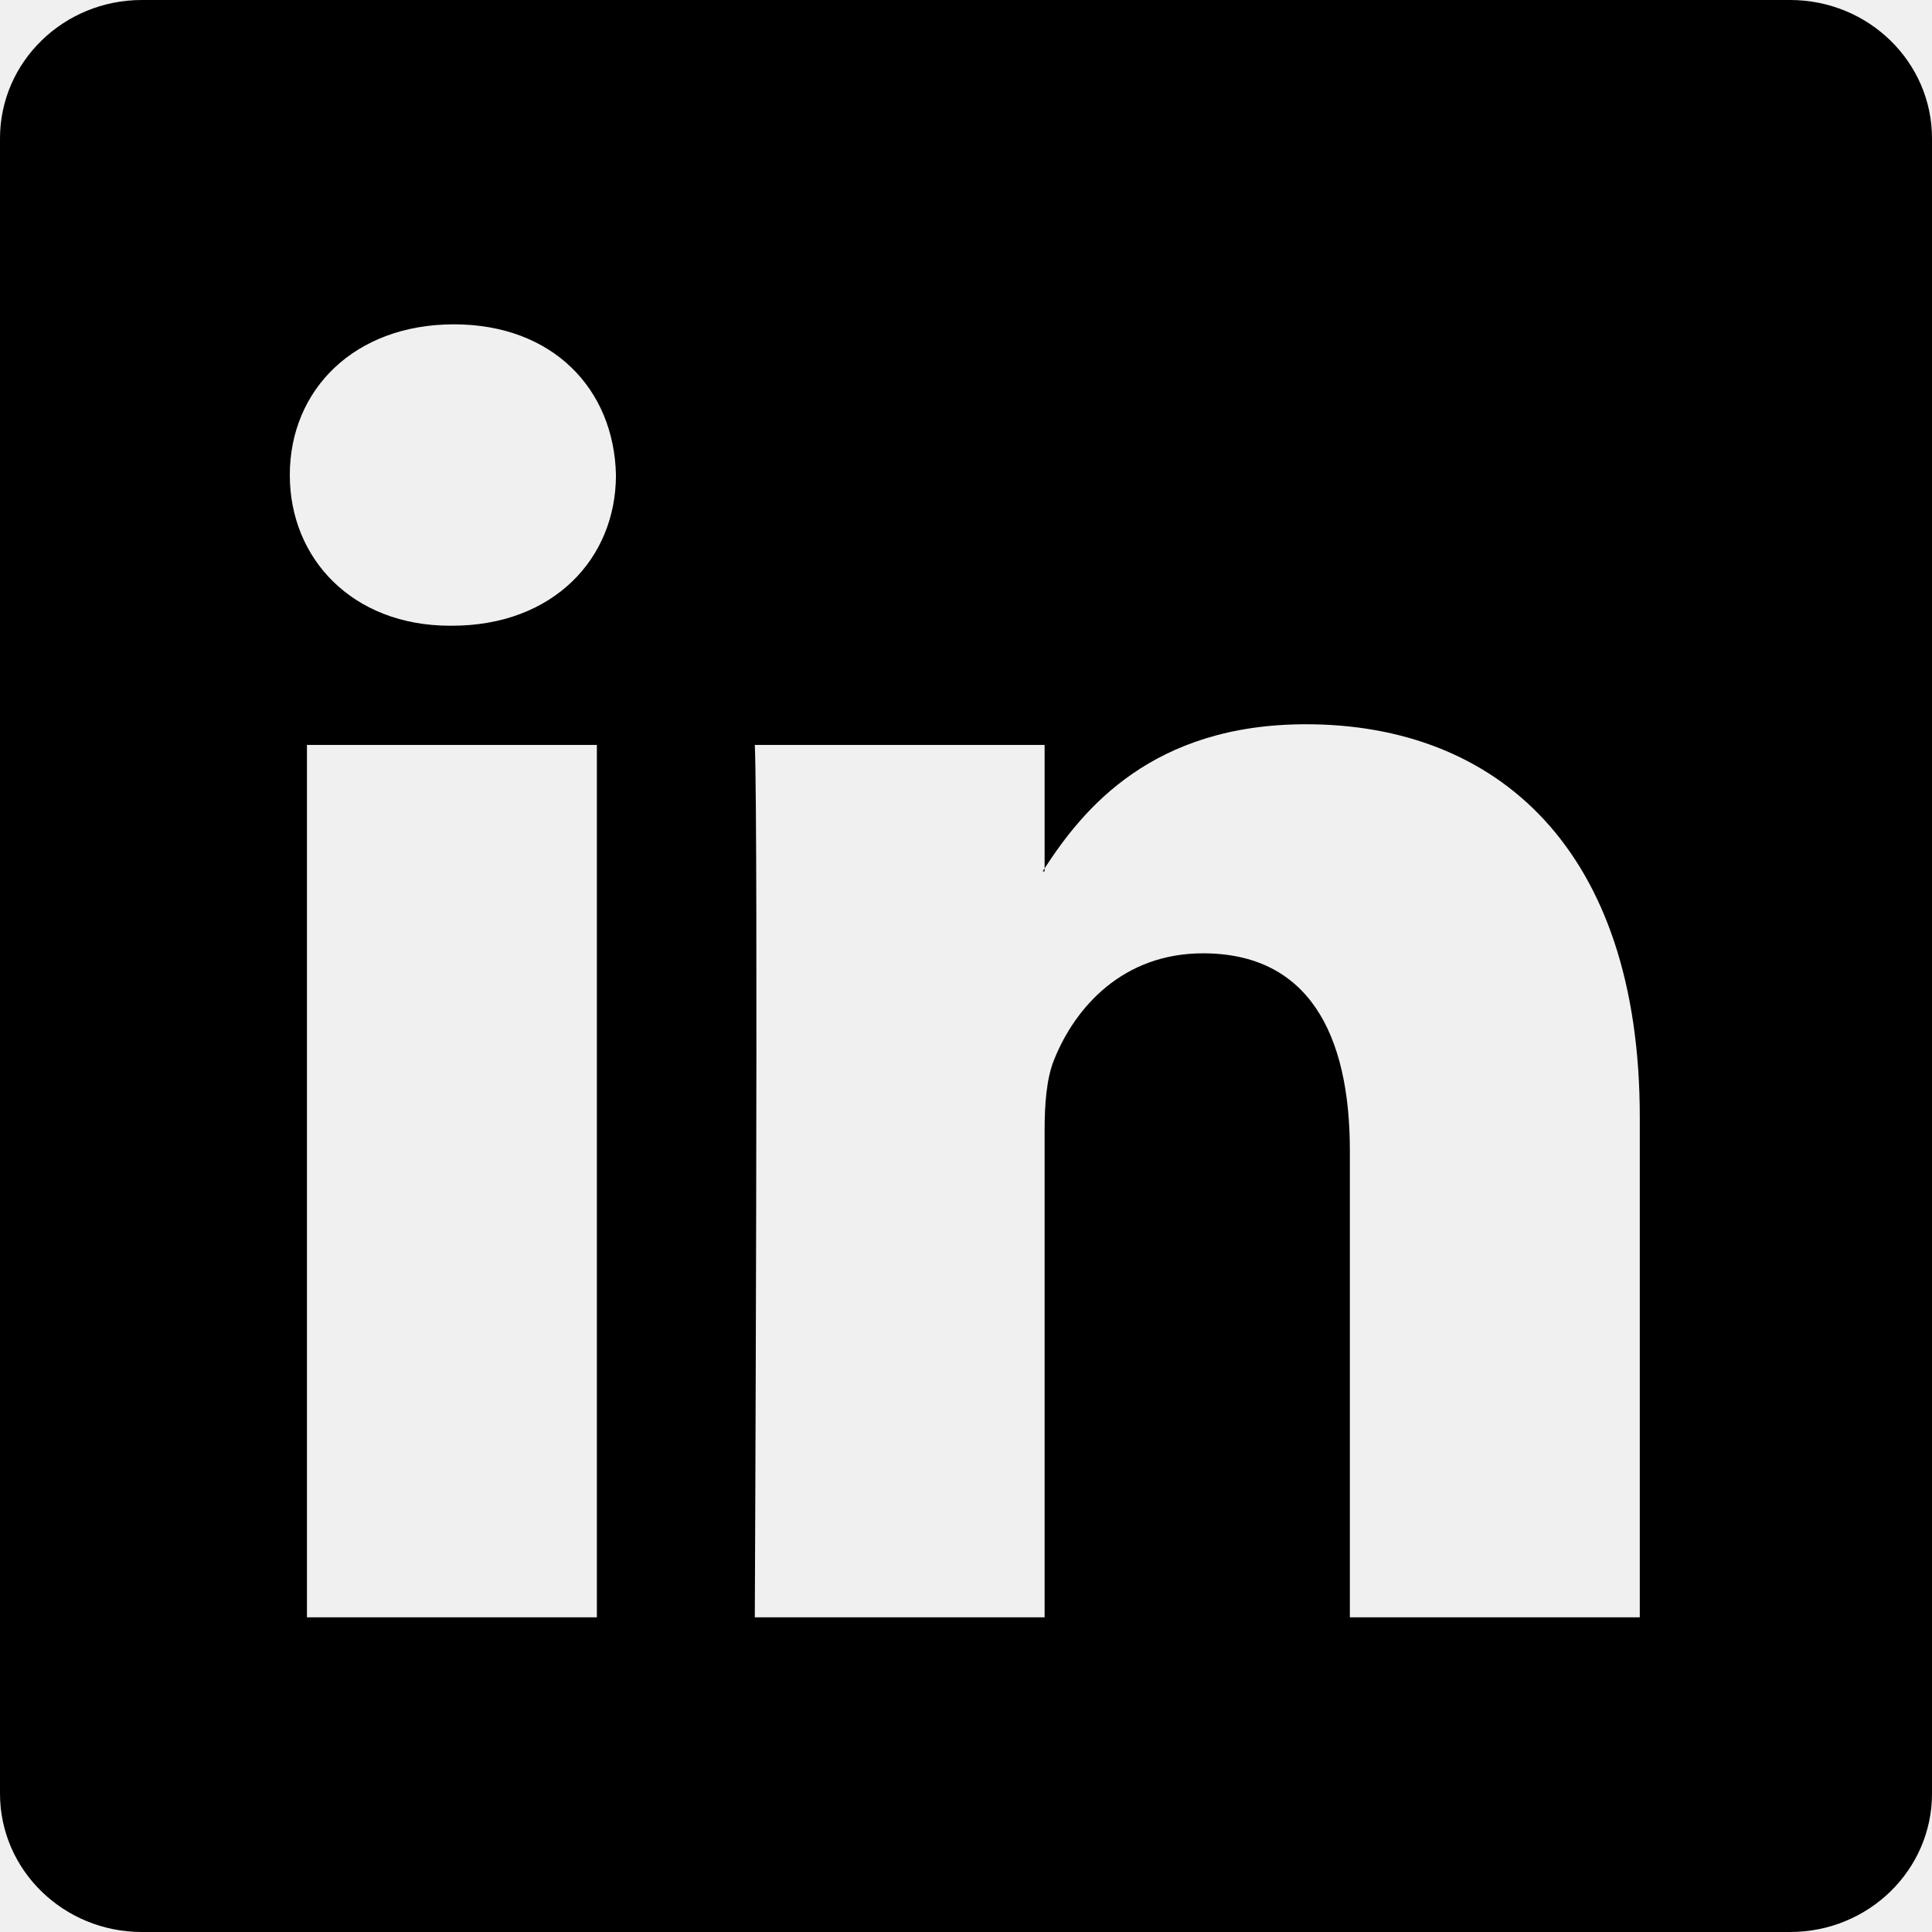
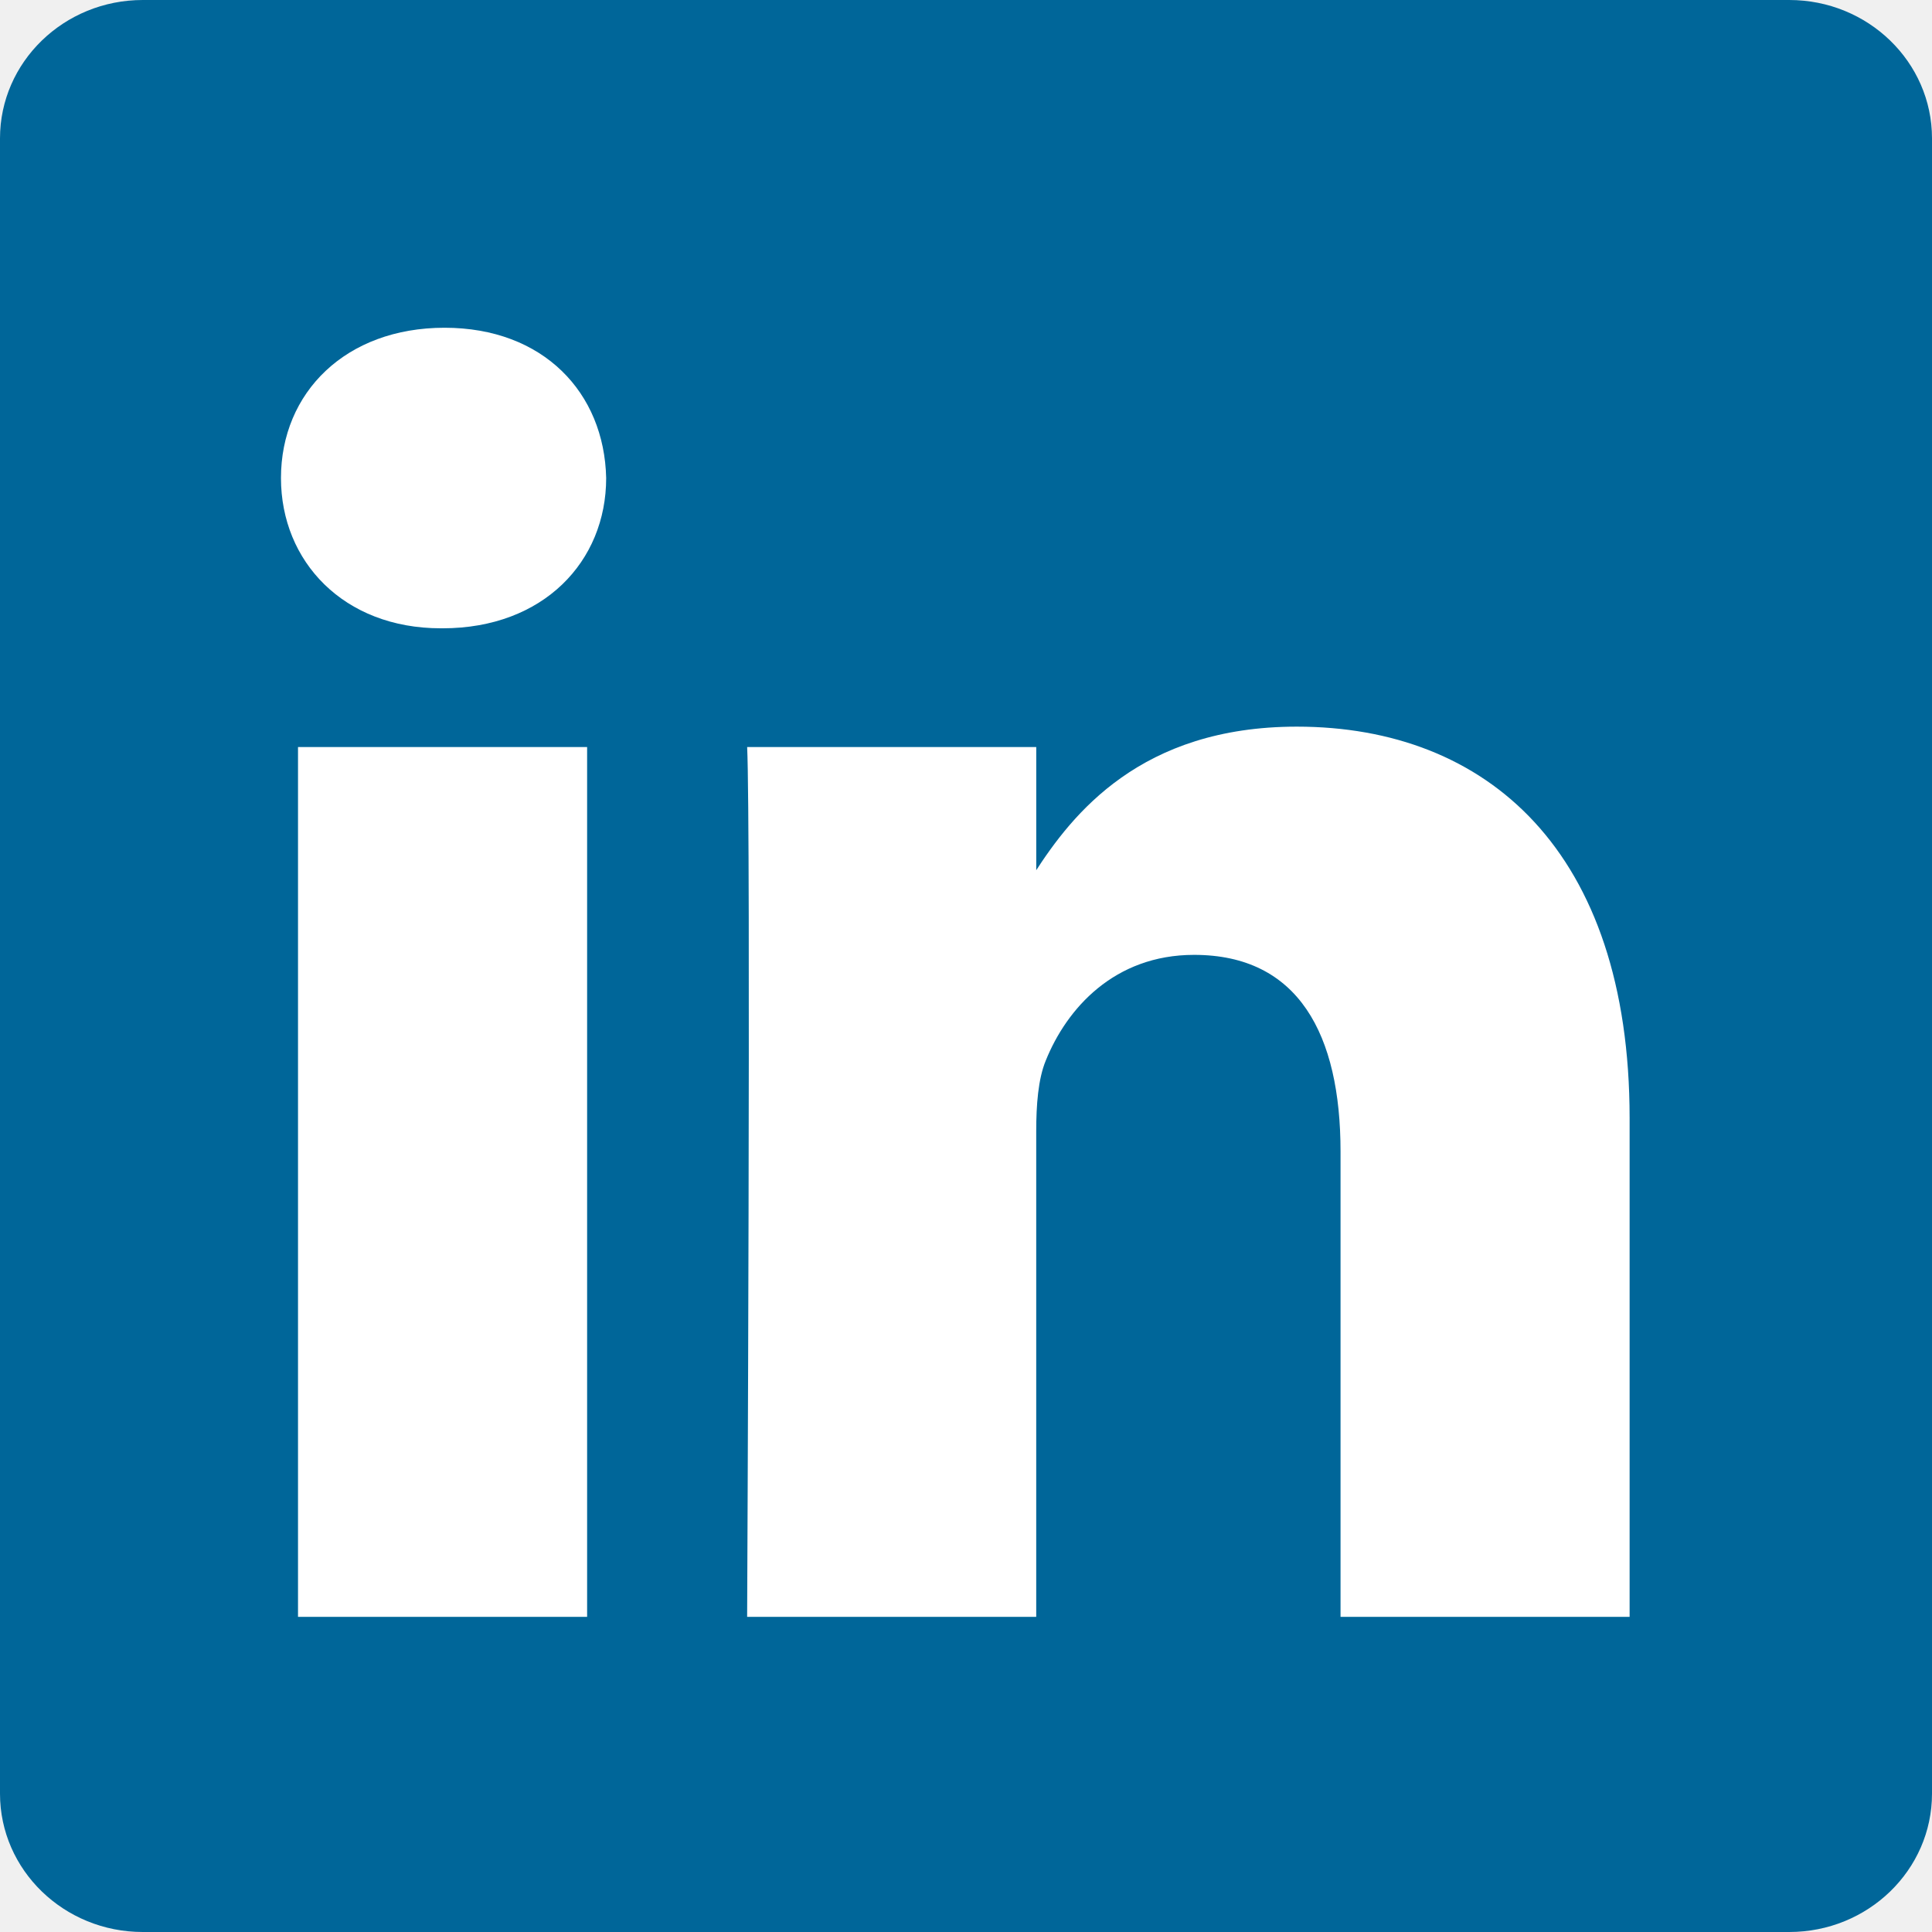
- <svg xmlns="http://www.w3.org/2000/svg" width="16" height="16" fill="currentColor" class="bi bi-linkedin" viewBox="0 0 16 16">
-   <path d="M0 1.146C0 .513.526 0 1.175 0h13.65C15.474 0 16 .513 16 1.146v13.708c0 .633-.526 1.146-1.175 1.146H1.175C.526 16 0 15.487 0 14.854zm4.943 12.248V6.169H2.542v7.225zm-1.2-8.212c.837 0 1.358-.554 1.358-1.248-.015-.709-.52-1.248-1.342-1.248S2.4 3.226 2.4 3.934c0 .694.521 1.248 1.327 1.248zm4.908 8.212V9.359c0-.216.016-.432.08-.586.173-.431.568-.878 1.232-.878.869 0 1.216.662 1.216 1.634v3.865h2.401V9.25c0-2.22-1.184-3.252-2.764-3.252-1.274 0-1.845.7-2.165 1.193v.025h-.016l.016-.025V6.169h-2.4c.03.678 0 7.225 0 7.225z" />
+ <svg xmlns="http://www.w3.org/2000/svg" width="800px" height="800px" viewBox="0 0 256 256">
+   <g fill="none">
+     <path d="M0 18.338C0 8.216 8.474 0 18.92 0h218.16C247.53 0 256 8.216 256 18.338v219.327C256 247.79 247.53 256 237.08 256H18.92C8.475 256 0 247.791 0 237.668V18.335z" fill="#069" />
+     <path d="M77.796 214.238V98.986H39.488v115.252H77.8zM58.65 83.253c13.356 0 21.671-8.85 21.671-19.91-.25-11.312-8.315-19.915-21.417-19.915-13.111 0-21.674 8.603-21.674 19.914 0 11.06 8.312 19.91 21.169 19.91h.248zM99 214.238h38.305v-64.355c0-3.44.25-6.889 1.262-9.346 2.768-6.885 9.071-14.012 19.656-14.012 13.858 0 19.405 10.568 19.405 26.063v61.65h38.304v-66.082c0-35.399-18.896-51.872-44.099-51.872-20.663 0-29.738 11.549-34.78 19.415h.255V98.99H99.002c.5 10.812-.003 115.252-.003 115.252z" fill="#ffffff" />
+   </g>
</svg>
